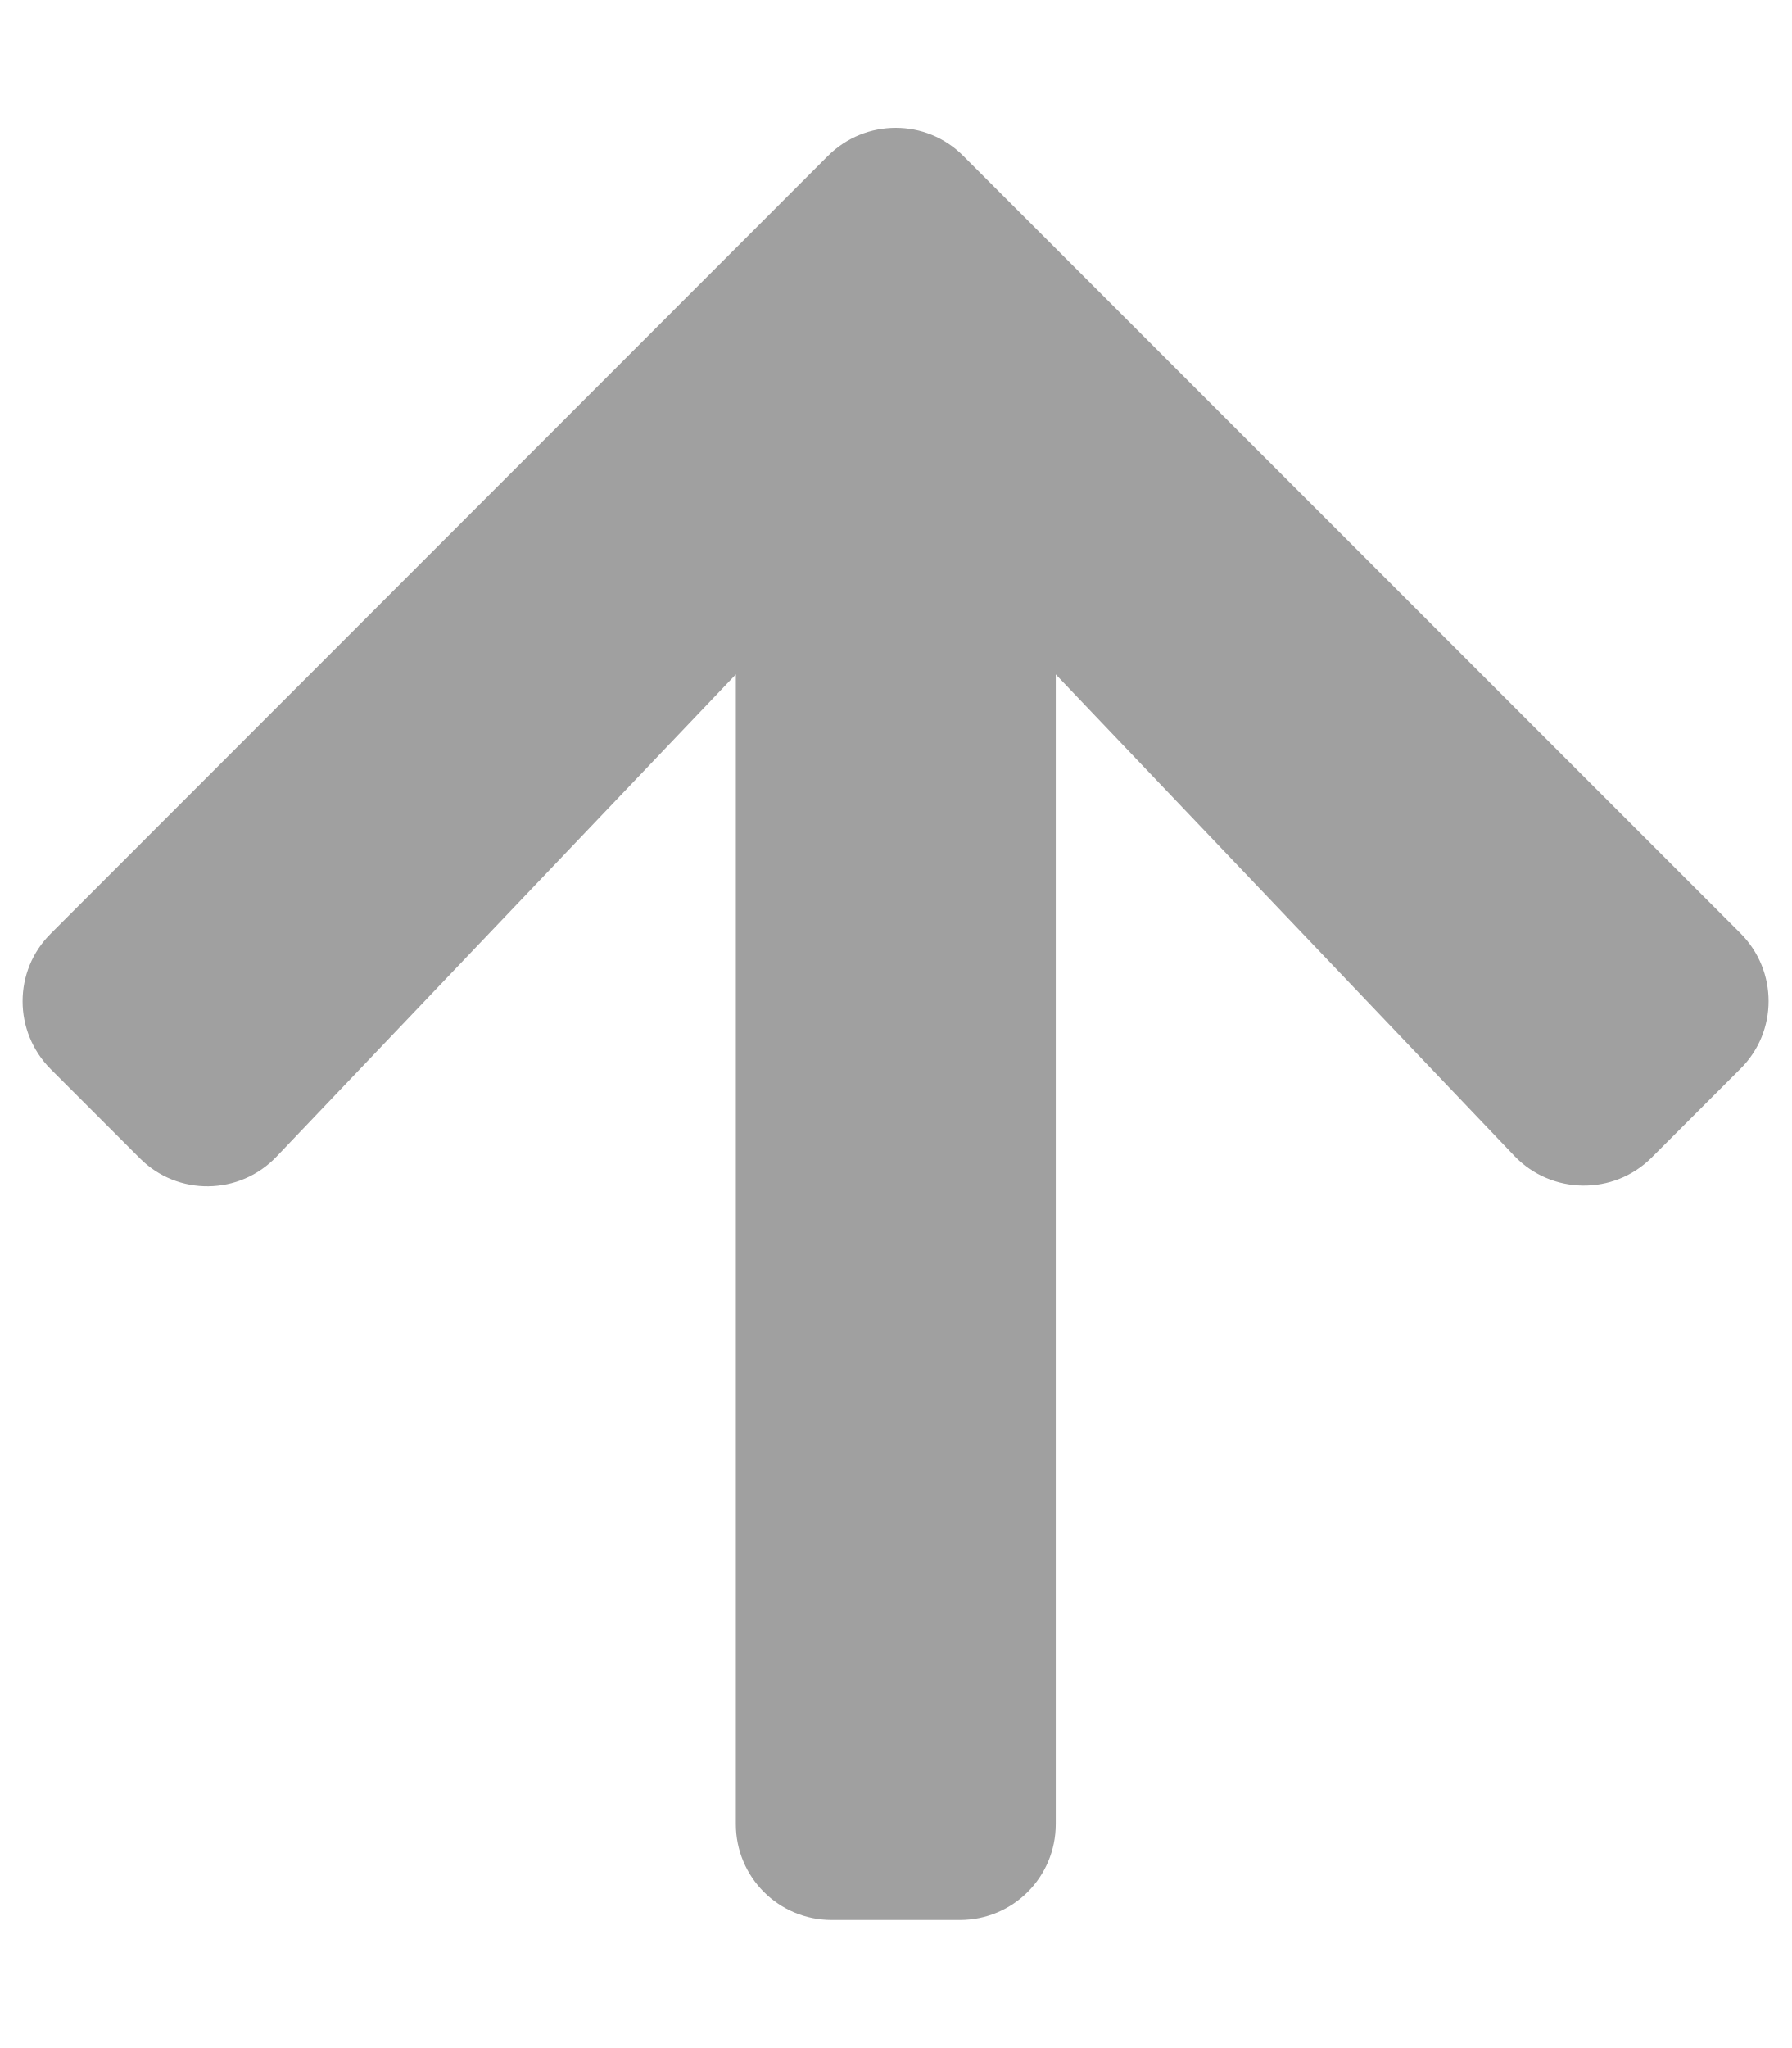
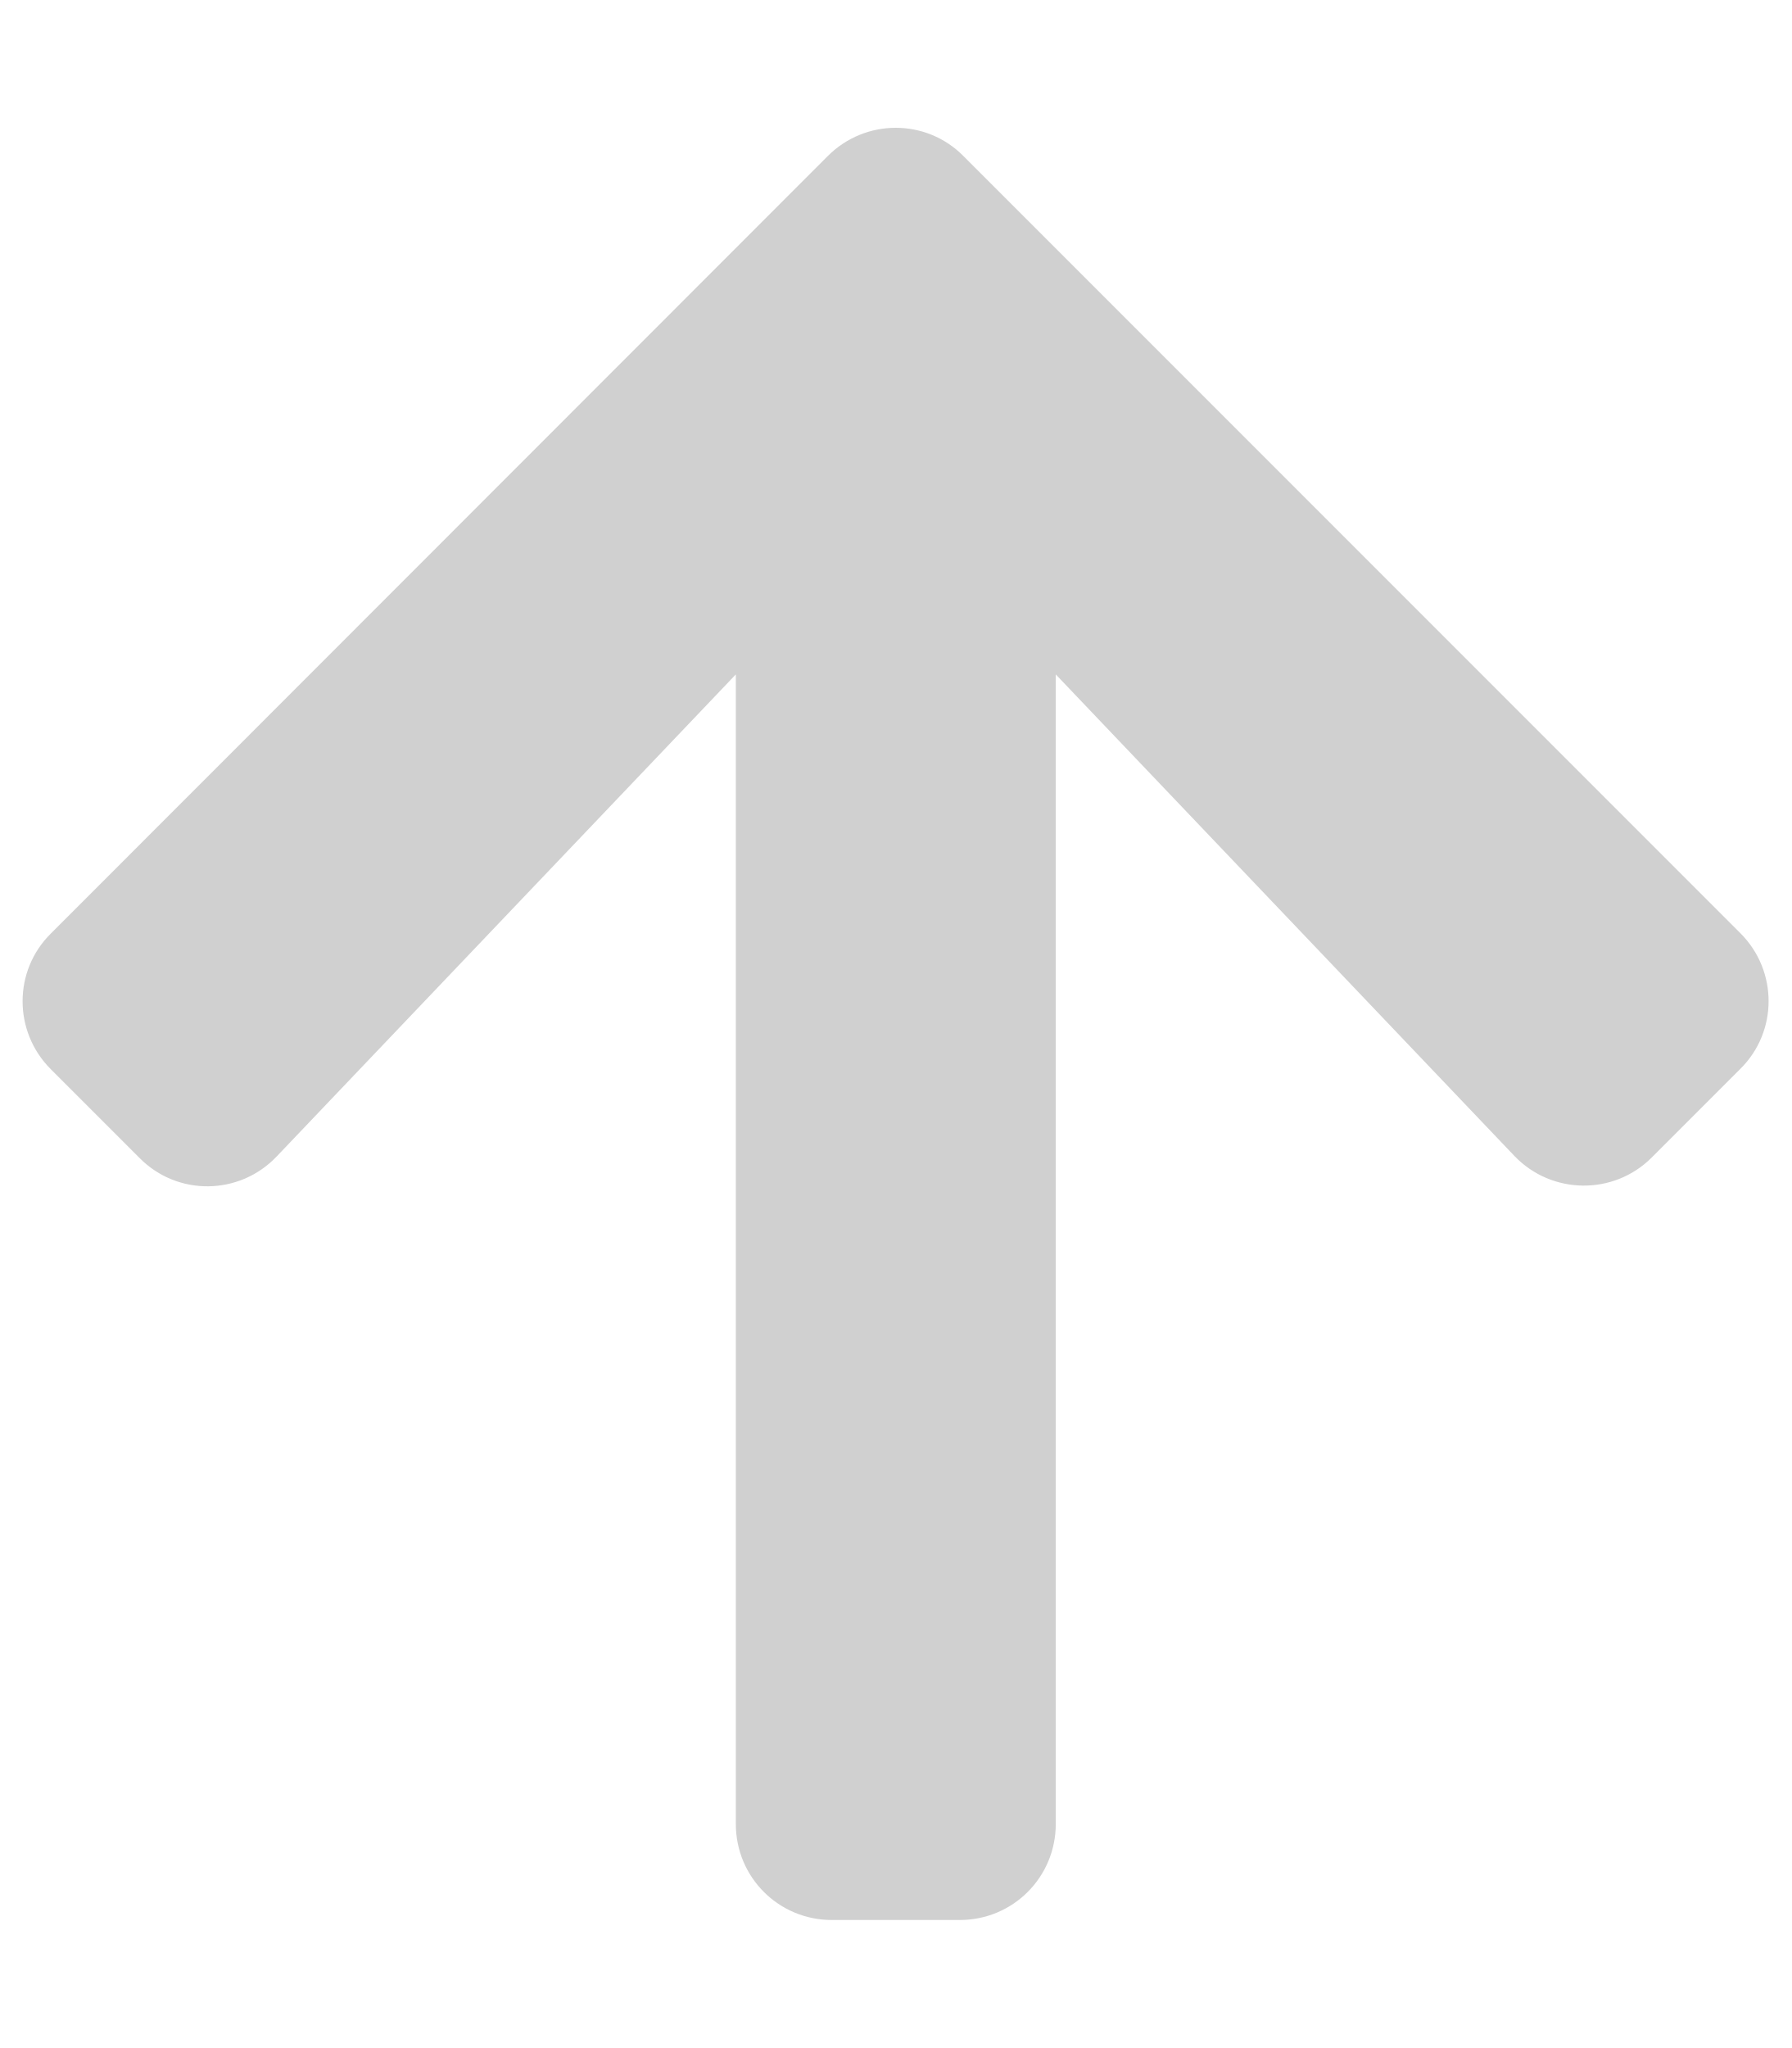
- <svg xmlns="http://www.w3.org/2000/svg" viewBox="0 0 448 512" fill="#a0a0a0">
+ <svg xmlns="http://www.w3.org/2000/svg" viewBox="0 0 448 512" fill="#d0d0d0">
  <path d="M34.9 289.5l-22.2-22.2c-9.4-9.4-9.4-24.6 0-33.9L207 39c9.4-9.4 24.6-9.4 33.9 0l194.3 194.3c9.4 9.4 9.4 24.6 0 33.9L413 289.4c-9.5 9.5-25 9.3-34.3-.4L264 168.6V456c0 13.3-10.7 24-24 24h-32c-13.3 0-24-10.7-24-24V168.6L69.2 289.1c-9.3 9.8-24.8 10-34.3.4z" />
</svg>
